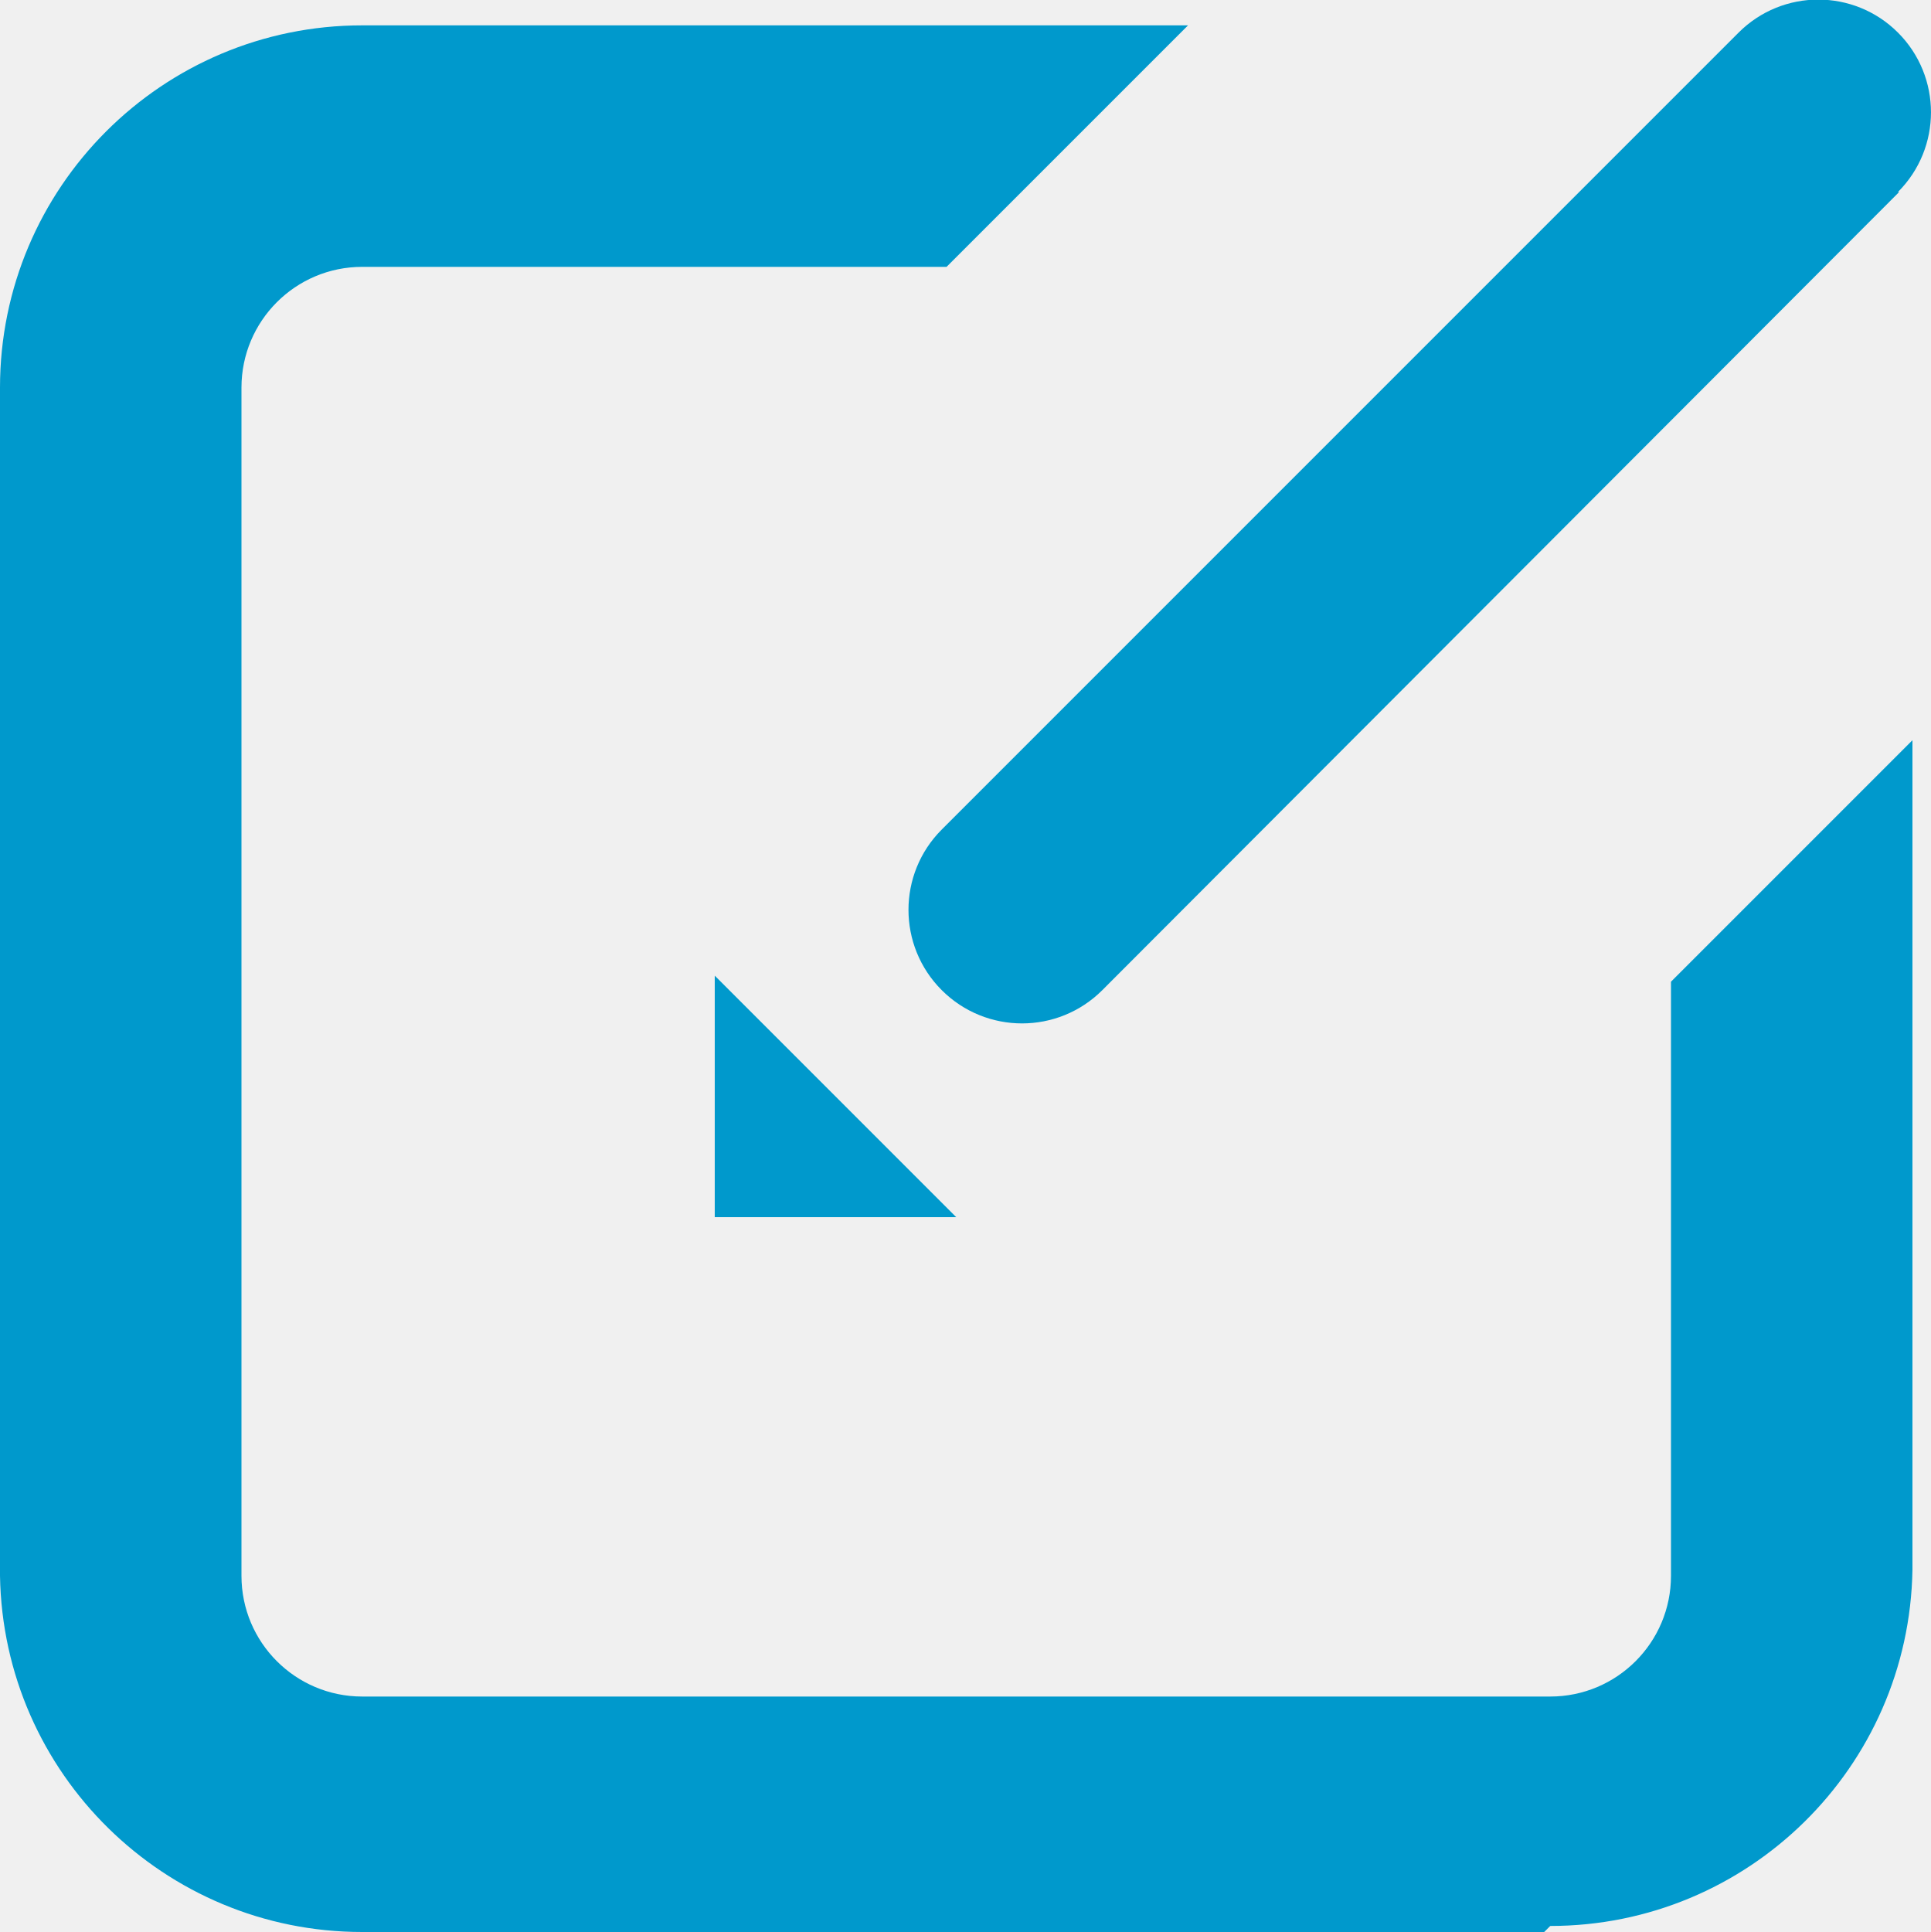
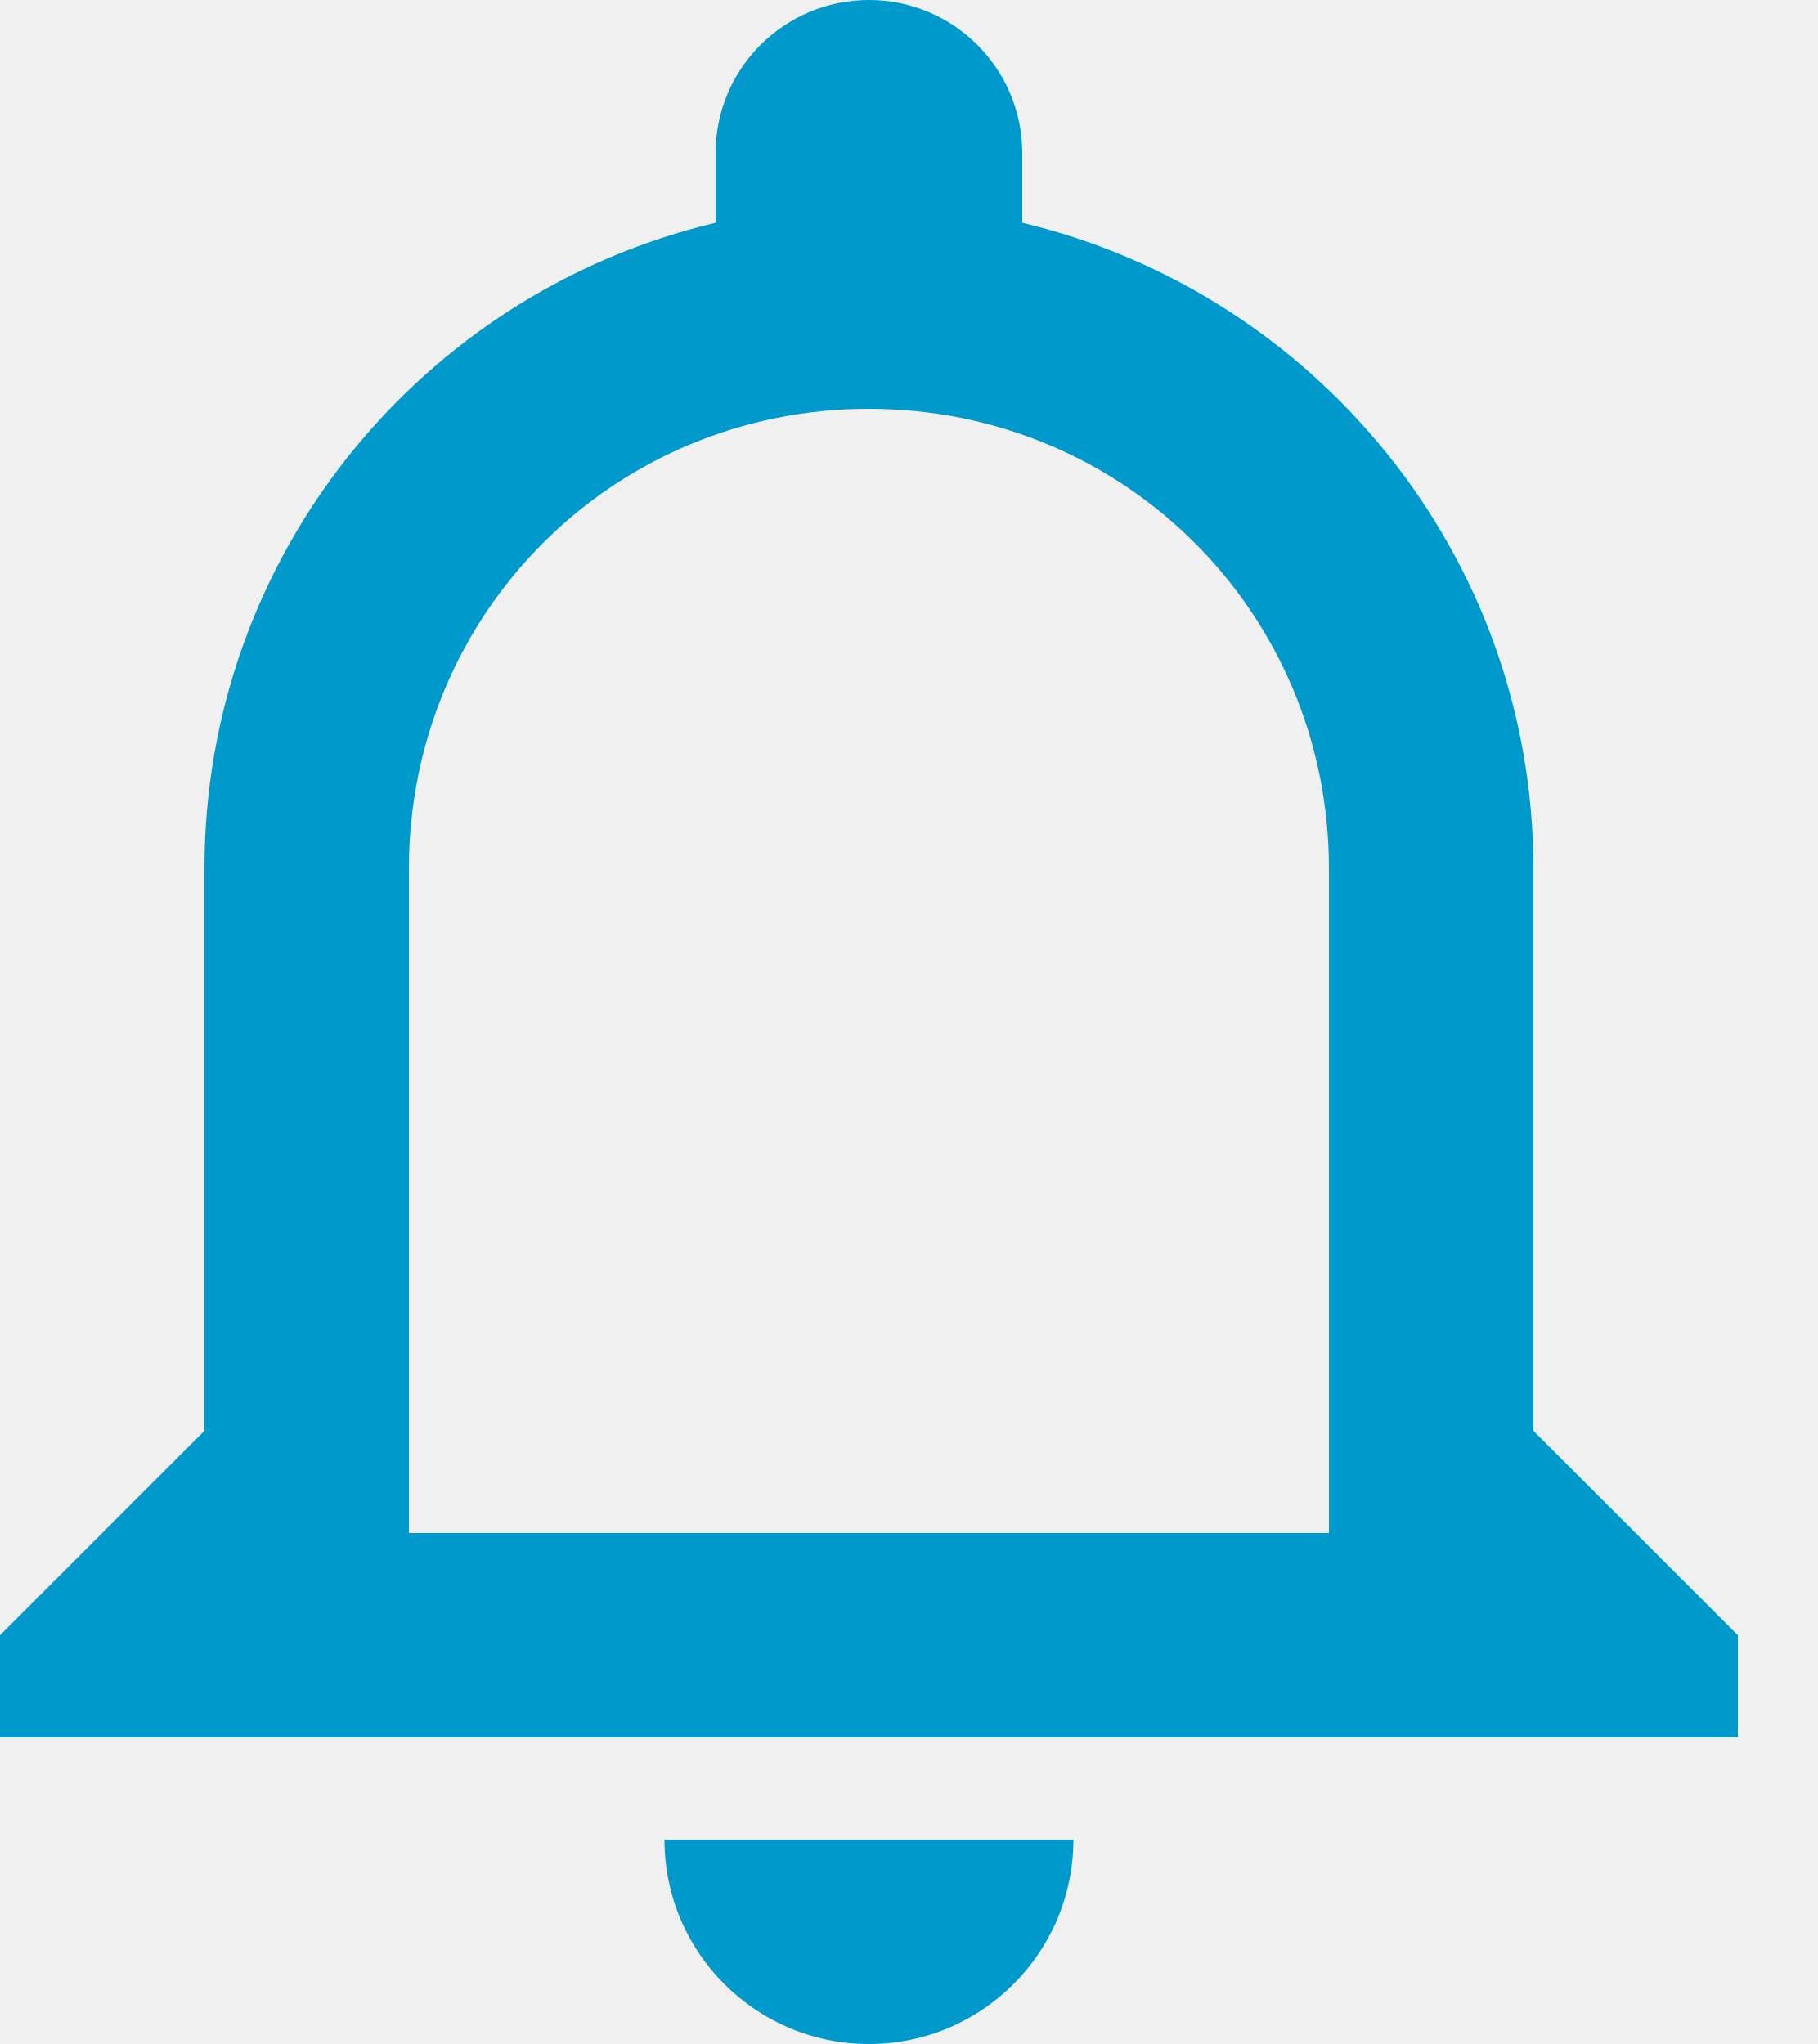
- <svg xmlns="http://www.w3.org/2000/svg" id="_ÎÓÈ_1" data-name=" ÎÓÈ 1" width="15.99" height="16" viewBox="0 0 15.99 16">
-   <path d="M12.79,16H3a3,3,0,0,1-3-2.95V3.21a3,3,0,0,1,3-3H9.84l-2,2H3a1,1,0,0,0-1,1v9.84a1,1,0,0,0,1,1h9.84a1,1,0,0,0,1-1V8.13l2-2V13a3,3,0,0,1-3,2.95ZM15.73,1.59,9.13,8.2A.94.94,0,0,1,7.8,6.87h0L14.4.27a.93.93,0,0,1,1.32,1.32ZM5.92,10.08v-2l2,2Z" transform="translate(0 0)" fill="#09c" />
+ <svg xmlns="http://www.w3.org/2000/svg" width="16px" height="18px" viewBox="0 0 16 18" version="1.1">
+   <g id="Page-1" stroke="none" stroke-width="1" fill="none" fill-rule="evenodd">
+     <g id="Small_menu_button_02" transform="translate(-1250, -18)" fill="#FFFFFF" fill-rule="nonzero">
+       <g id="Group-7" transform="translate(-1, 0)">
+         <g id="Group-3" transform="translate(371, 0)">
+           <g id="Group-2" transform="translate(869, 8)">
+             <g id="bell-outline-(1)" transform="translate(11, 10)">
+               <path d="M11.7,13.5 L3.6,13.5 L3.6,7.65 C3.6,5.4 5.4,3.6 7.65,3.6 C9.9,3.6 11.7,5.4 11.7,7.65 M13.5,12.6 L13.5,7.65 C13.5,4.887 11.574,2.574 9,1.962 L9,1.35 C9,0.604 8.396,0 7.65,0 C6.904,0 6.3,0.604 6.3,1.35 L6.3,1.962 C3.717,2.574 1.8,4.887 1.8,7.65 L1.8,12.6 L0,14.4 L0,15.3 L15.3,15.3 L15.3,14.4 M7.65,18 C8.644,18 9.45,17.194 9.45,16.2 L5.85,16.2 C5.85,17.194 6.656,18 7.65,18 Z" id="bell" fill="#09c" />
+             </g>
+           </g>
+         </g>
+       </g>
+     </g>
+   </g>
</svg>
